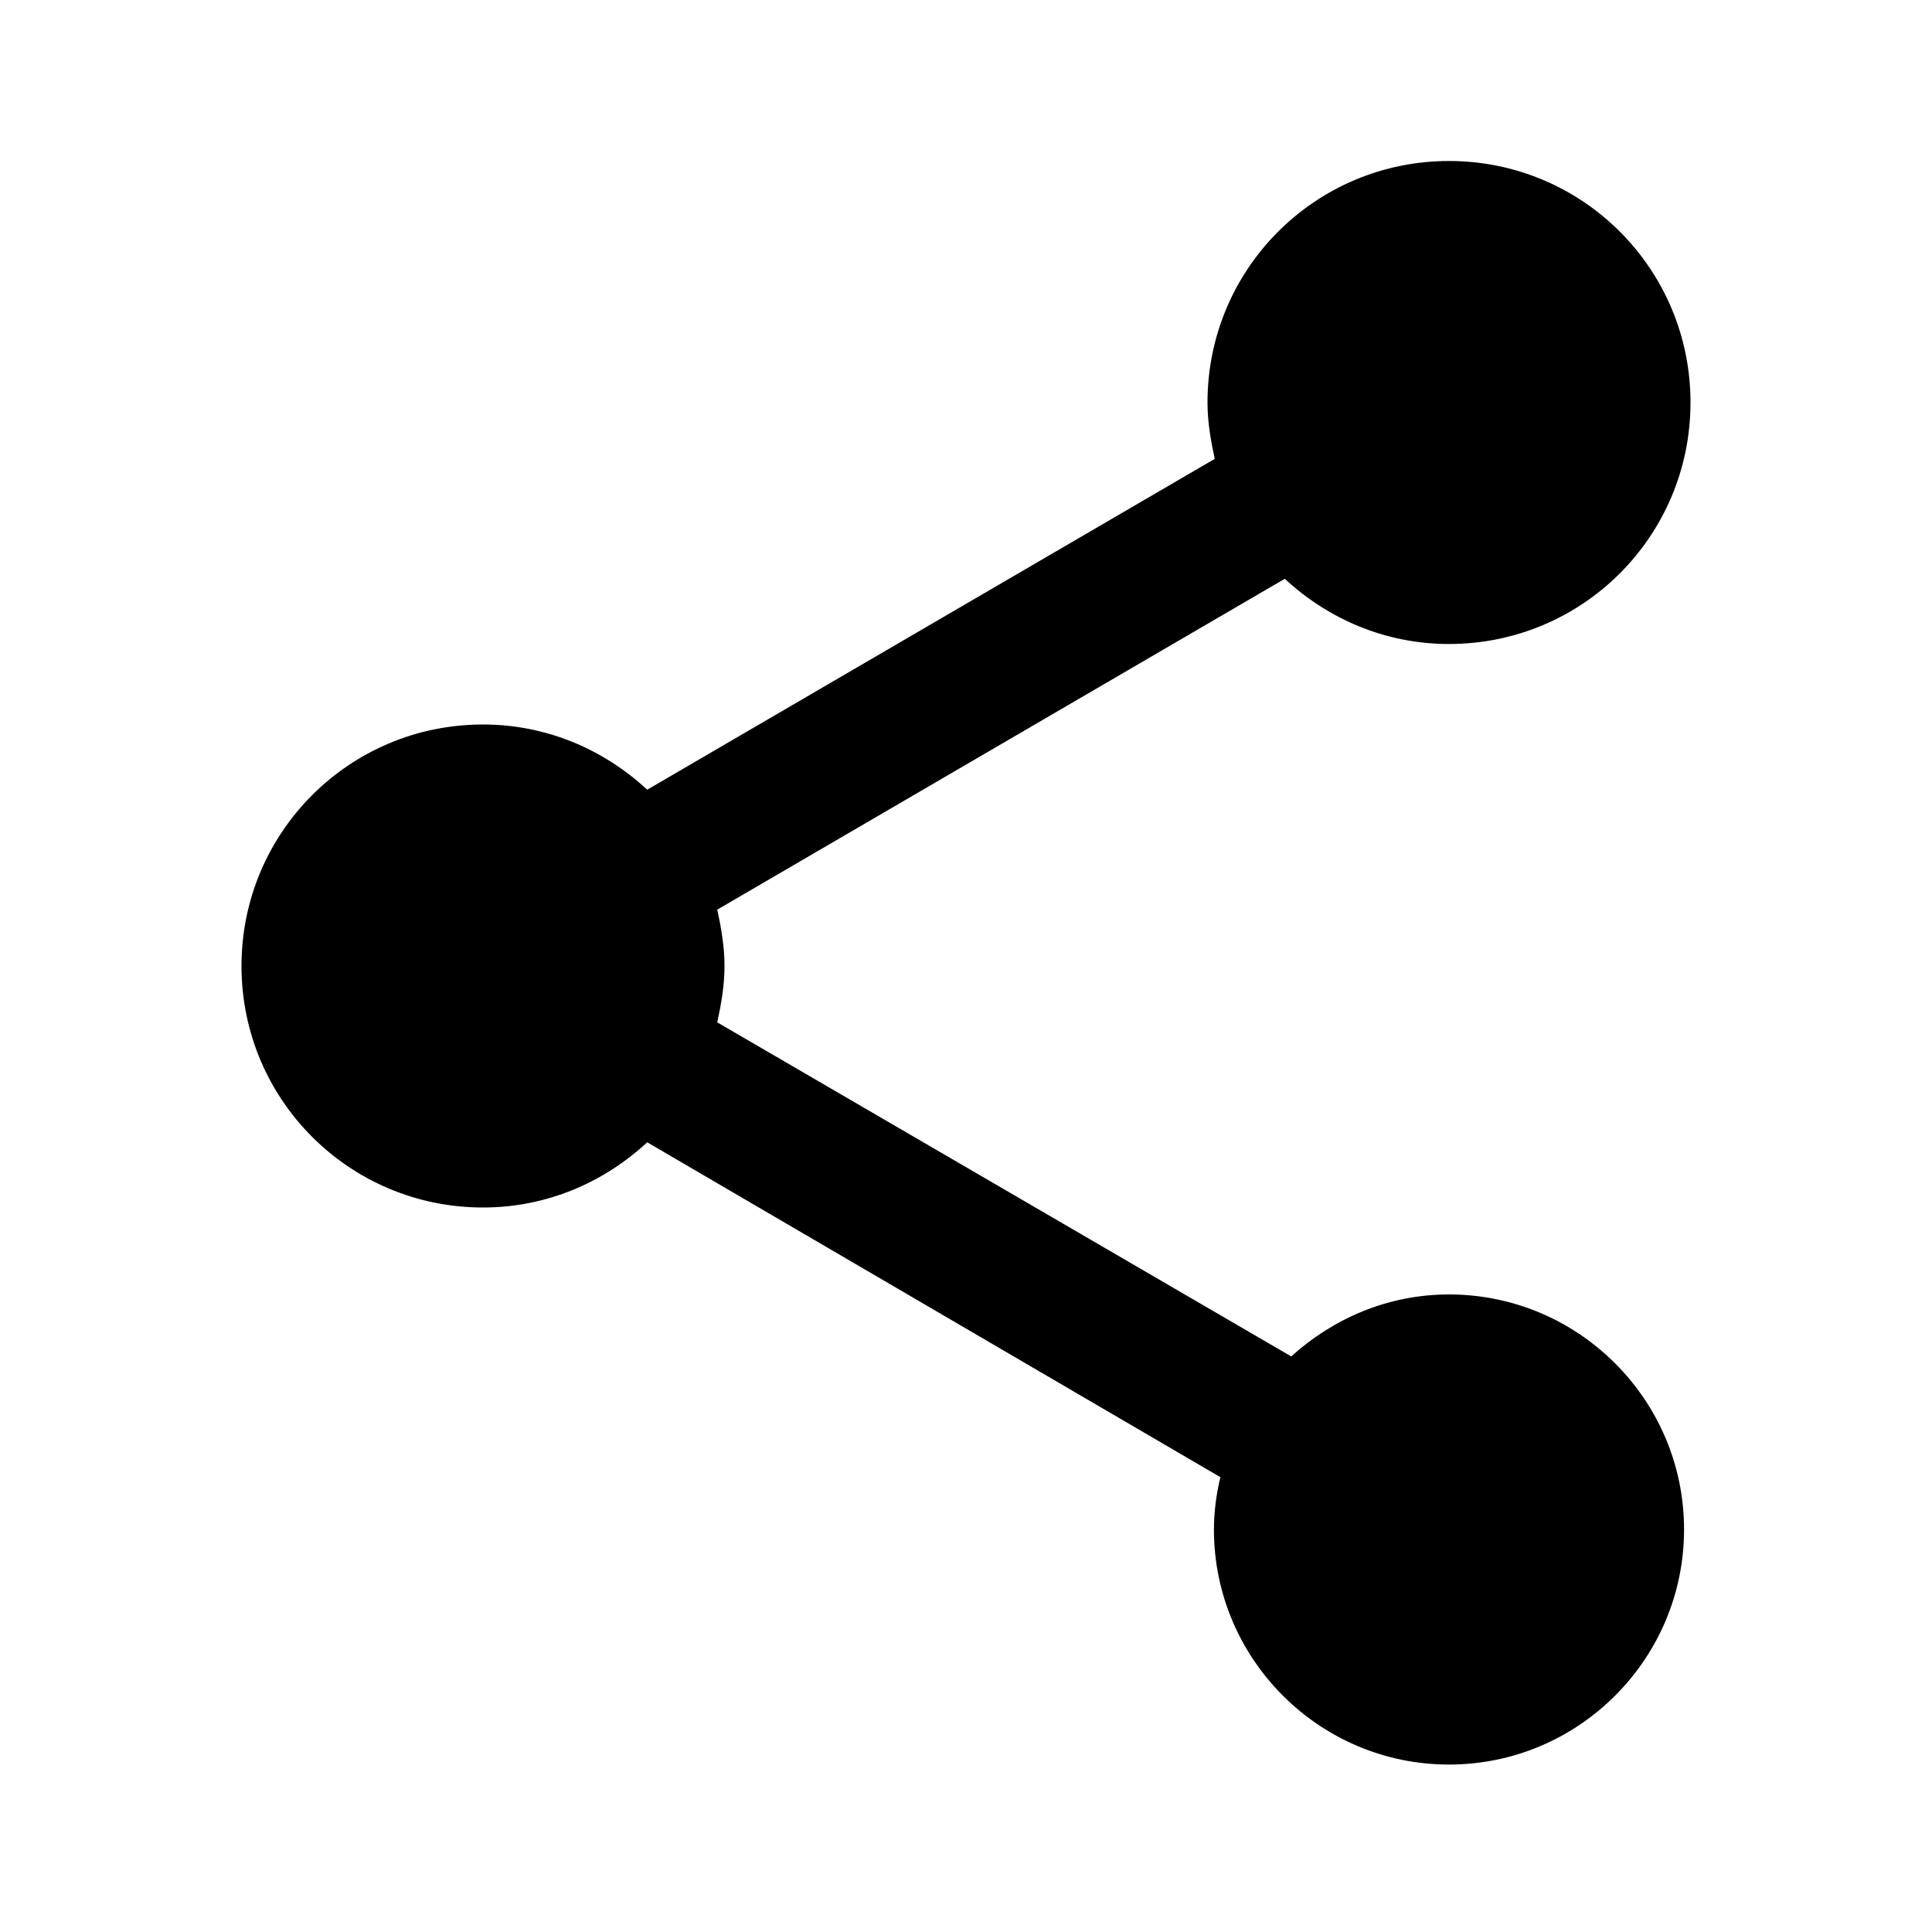
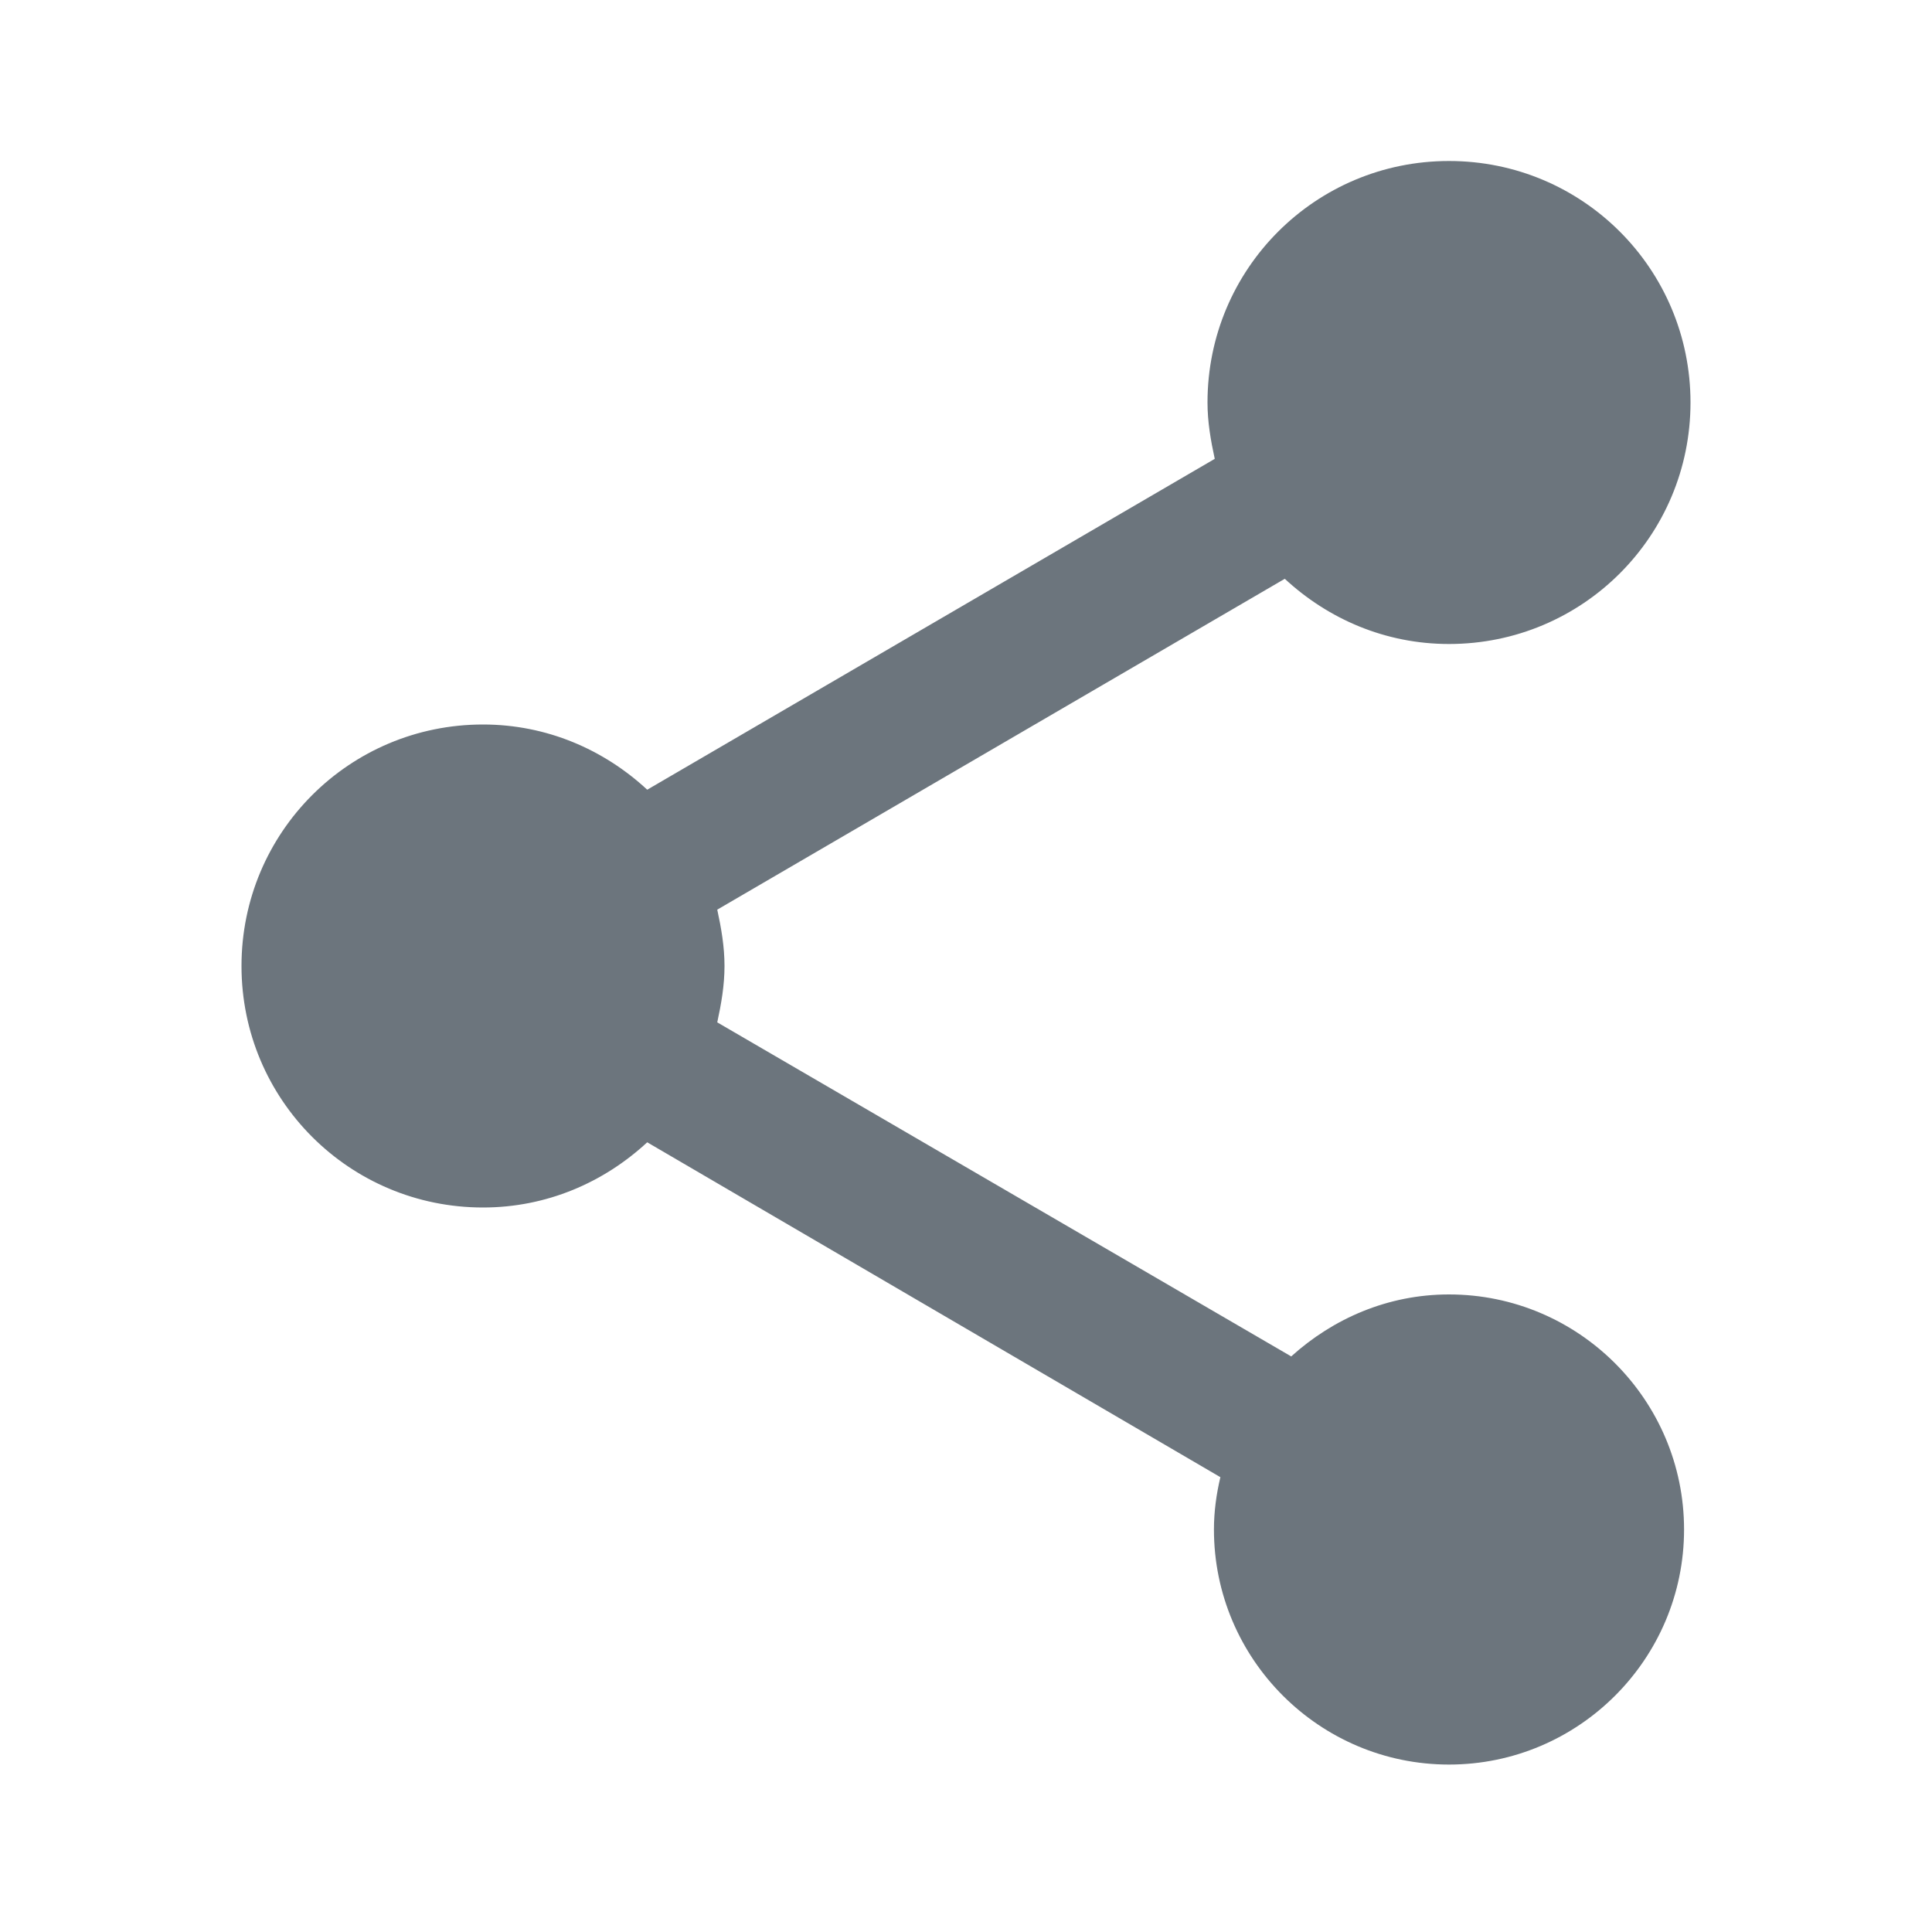
- <svg xmlns="http://www.w3.org/2000/svg" width="24" height="24" viewBox="0 0 24 24">
+ <svg xmlns="http://www.w3.org/2000/svg" fill="#6C757D" width="24" height="24" viewBox="0 0 24 24">
  <path d="M0 0h24v24H0z" fill="none" />
  <path d="M18 16.08c-.76 0-1.44.3-1.96.77L8.91 12.7c.05-.23.09-.46.09-.7s-.04-.47-.09-.7l7.05-4.11c.54.5 1.25.81 2.04.81 1.66 0 3-1.34 3-3s-1.34-3-3-3-3 1.34-3 3c0 .24.04.47.09.7L8.04 9.81C7.5 9.31 6.79 9 6 9c-1.66 0-3 1.34-3 3s1.34 3 3 3c.79 0 1.5-.31 2.04-.81l7.12 4.16c-.05.21-.08.43-.08.65 0 1.61 1.31 2.92 2.92 2.92 1.61 0 2.92-1.31 2.92-2.92s-1.31-2.92-2.92-2.92z" />
</svg>
